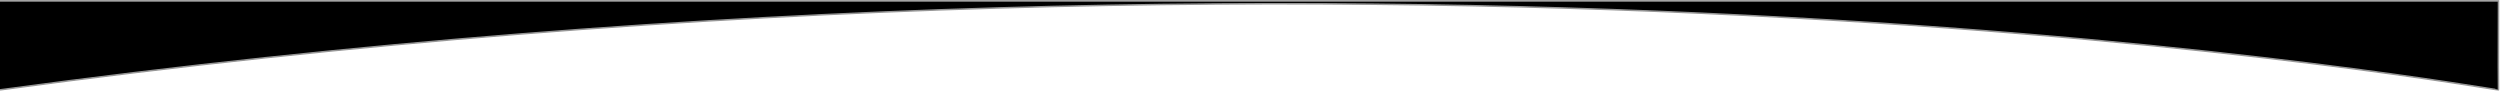
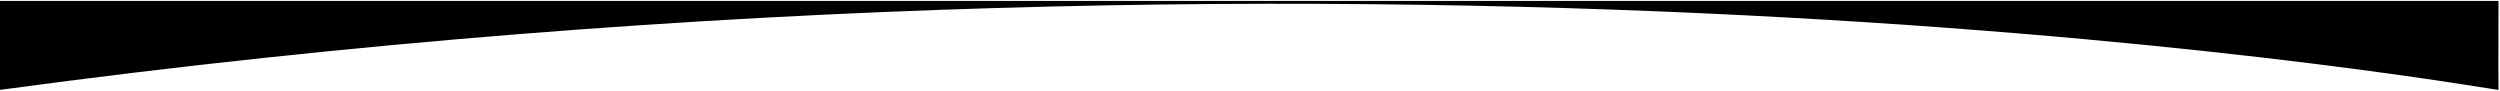
- <svg xmlns="http://www.w3.org/2000/svg" width="1600px" height="58px" viewBox="0 0 1600 58" version="1.1">
+ <svg xmlns="http://www.w3.org/2000/svg" viewBox="0 0 1600 58" version="1.1">
  <defs />
  <g id="Page-2" stroke="none" stroke-width="1" fill="none" fill-rule="evenodd">
-     <path d="M0,0.594 L1599.042,0.594 C1598.931,37.721 1598.931,56.695 1599.042,57.515 C1599.209,58.746 919.158,-67.093 0,57.515" id="Path-7" stroke="#979797" fill="#000000" />
+     <g id="interior-header-bg" fill="#000000" fill-rule="nonzero">
+       <path d="M0,0.594 L1599.042,0.594 C1598.931,37.721 1598.931,56.695 1599.042,57.515 C1599.209,58.746 919.158,-67.093 0,57.515" id="Path-7" />
+     </g>
  </g>
</svg>
